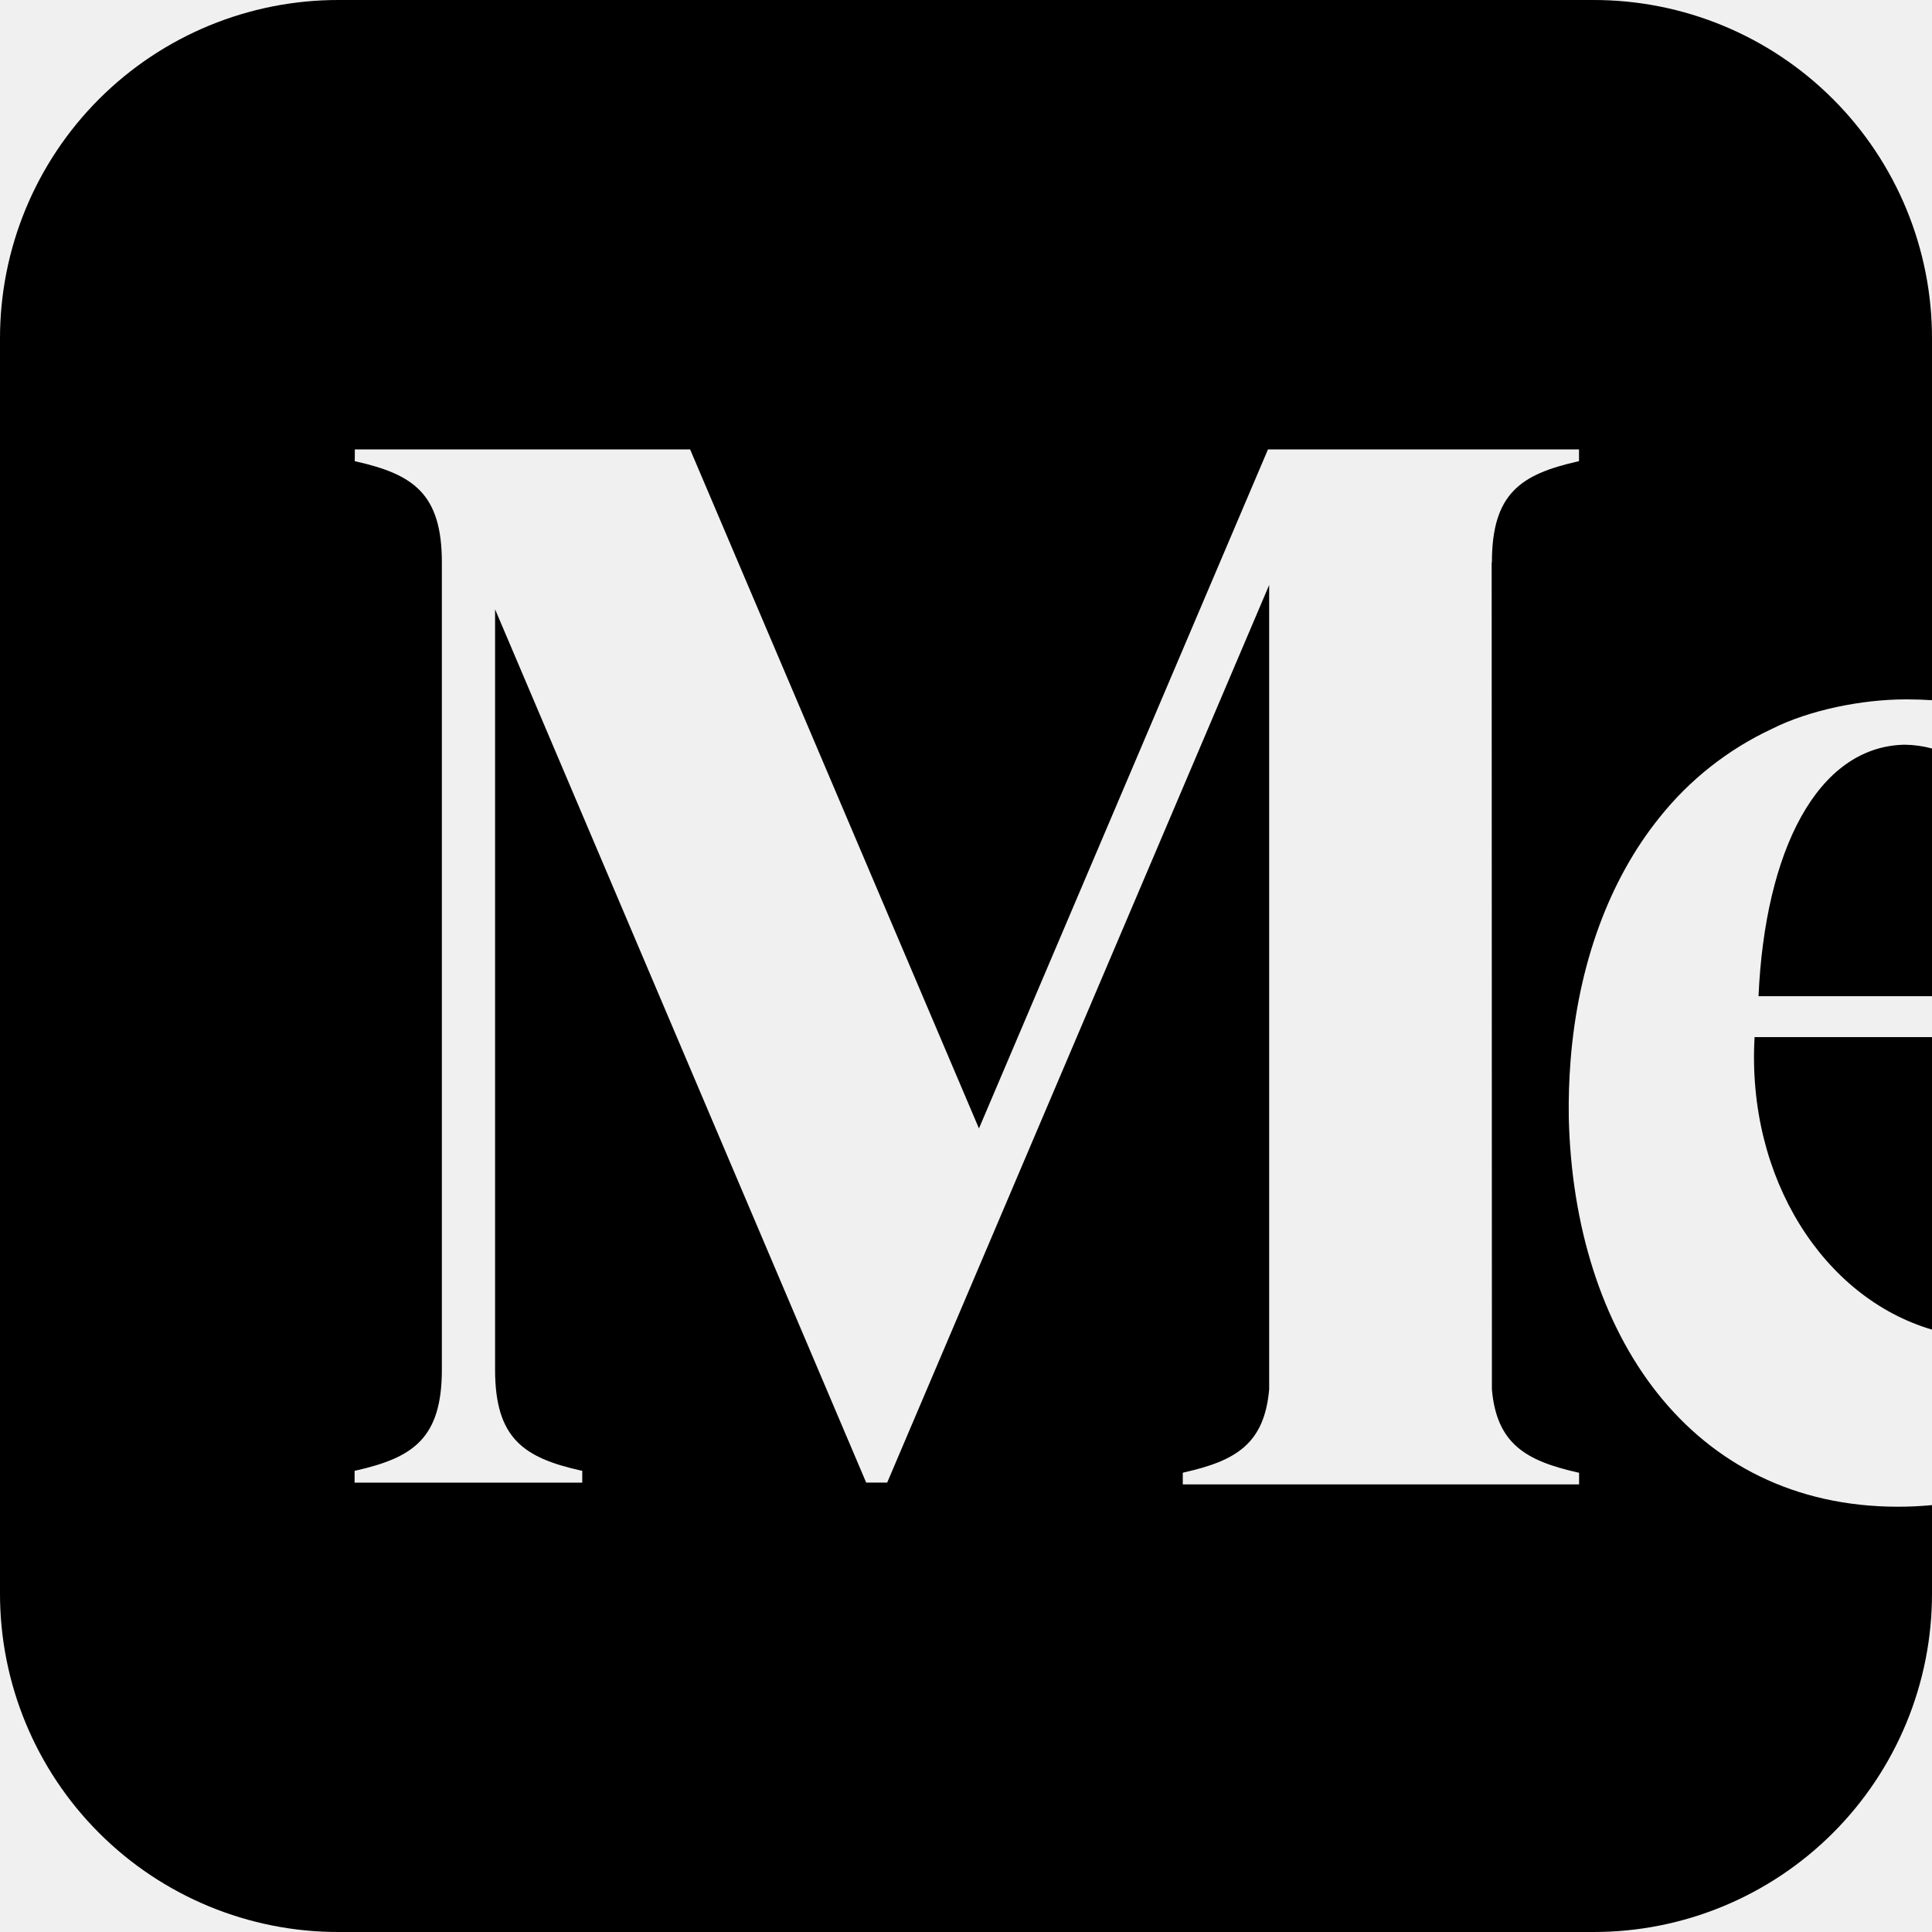
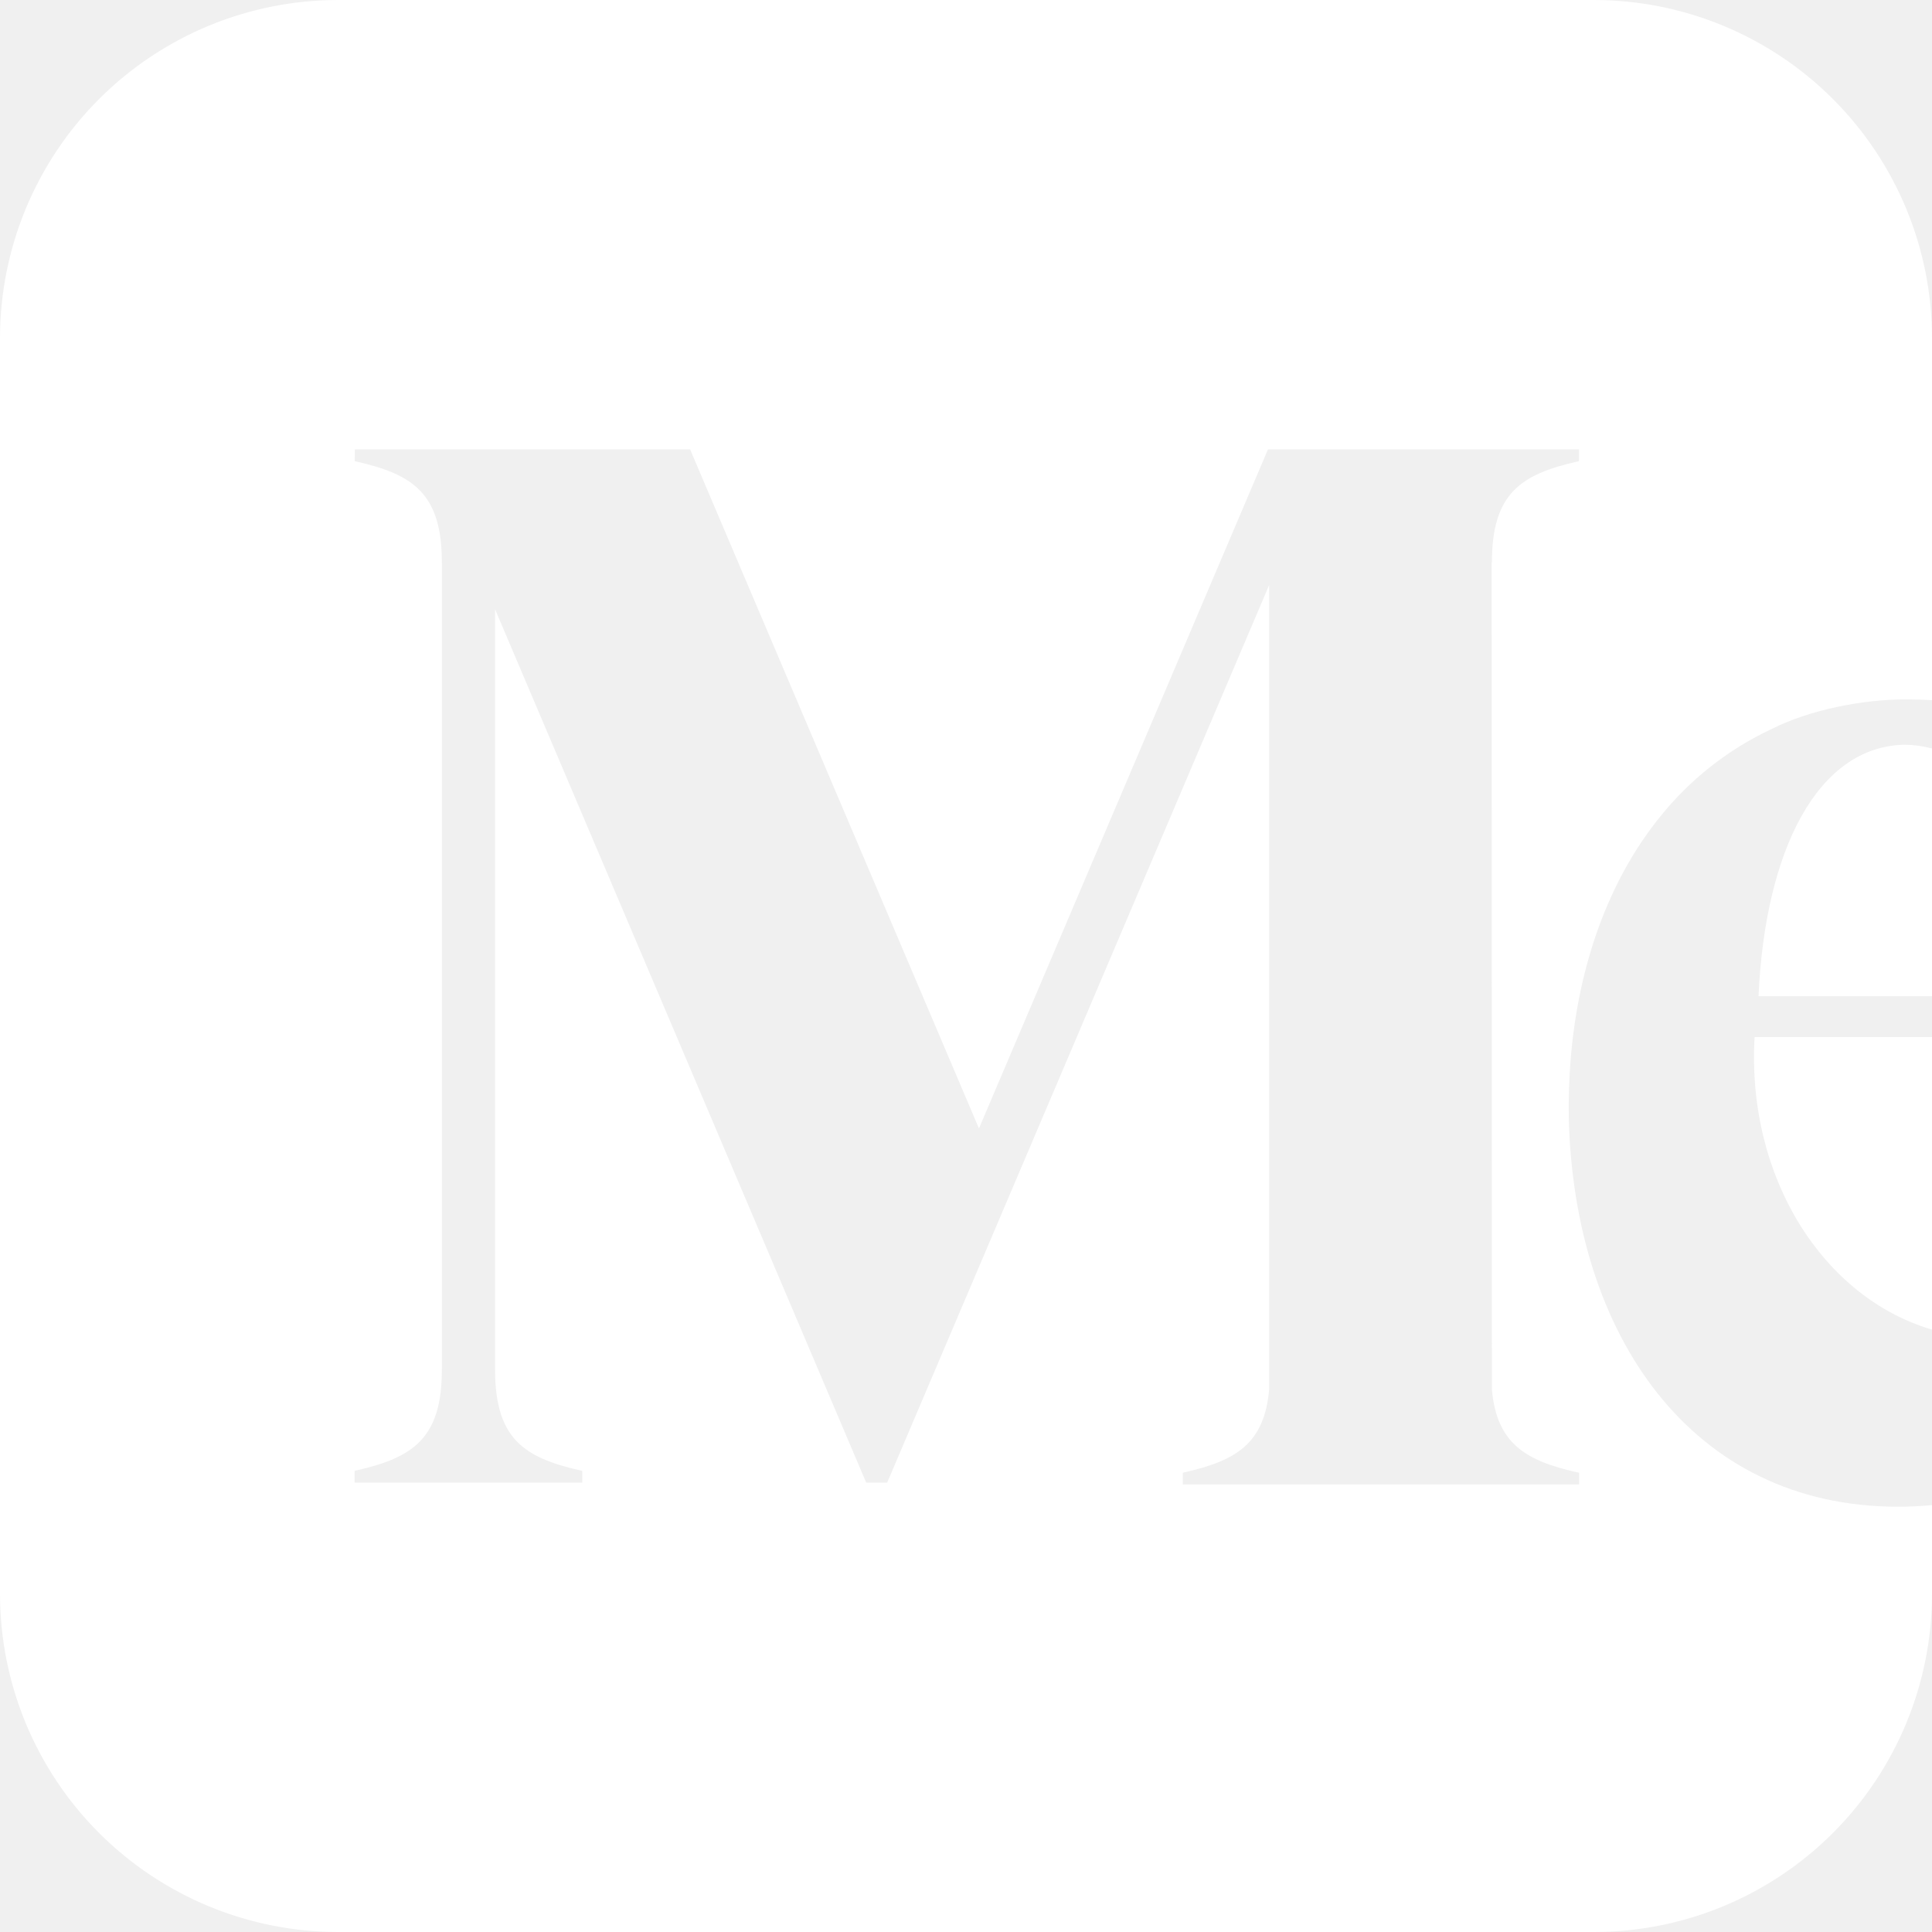
<svg xmlns="http://www.w3.org/2000/svg" role="img" viewBox="0 0 24 24">
-   <path d="M4.21 0A4.201 4.201 0 0 0 0 4.21v15.58A4.201 4.201 0 0 0 4.21 24h15.58A4.201 4.201 0 0 0 24 19.79v-1.093c-.137.013-.278.02-.422.02-2.577 0-4.027-2.146-4.09-4.832a7.592 7.592 0 0 1 .022-.708c.093-1.186.475-2.241 1.105-3.022a3.885 3.885 0 0 1 1.395-1.1c.468-.237 1.127-.367 1.664-.367h.023c.101 0 .202.004.303.01V4.211A4.201 4.201 0 0 0 19.79 0Zm.198 5.583h4.165l3.588 8.435 3.59-8.435h3.864v.146l-.019.004c-.705.16-1.063.397-1.063 1.254h-.003l.003 10.274c.06.676.424.885 1.063 1.03l.02.004v.145h-4.923v-.145l.019-.005c.639-.144.994-.353 1.054-1.03V7.267l-4.745 11.15h-.261L6.15 7.569v9.445c0 .857.358 1.094 1.063 1.253l.02.004v.147H4.405v-.147l.019-.004c.705-.16 1.065-.397 1.065-1.253V6.987c0-.857-.358-1.094-1.064-1.254l-.018-.004zm19.25 3.668c-1.086.023-1.733 1.323-1.813 3.124H24V9.298a1.378 1.378 0 0 0-.342-.047Zm-1.862 3.632c-.1 1.756.86 3.239 2.204 3.634v-3.634z" />
+   <path fill="#ffffff" d="M4.21 0A4.201 4.201 0 0 0 0 4.21v15.58A4.201 4.201 0 0 0 4.21 24h15.58A4.201 4.201 0 0 0 24 19.79v-1.093c-.137.013-.278.02-.422.02-2.577 0-4.027-2.146-4.09-4.832a7.592 7.592 0 0 1 .022-.708c.093-1.186.475-2.241 1.105-3.022a3.885 3.885 0 0 1 1.395-1.1c.468-.237 1.127-.367 1.664-.367h.023c.101 0 .202.004.303.01V4.211A4.201 4.201 0 0 0 19.79 0Zm.198 5.583h4.165l3.588 8.435 3.59-8.435h3.864v.146l-.019.004c-.705.16-1.063.397-1.063 1.254h-.003l.003 10.274c.06.676.424.885 1.063 1.03l.02.004v.145h-4.923v-.145l.019-.005c.639-.144.994-.353 1.054-1.03V7.267l-4.745 11.15h-.261L6.15 7.569v9.445c0 .857.358 1.094 1.063 1.253l.02.004v.147H4.405v-.147l.019-.004c.705-.16 1.065-.397 1.065-1.253V6.987c0-.857-.358-1.094-1.064-1.254l-.018-.004zm19.25 3.668c-1.086.023-1.733 1.323-1.813 3.124H24V9.298a1.378 1.378 0 0 0-.342-.047Zm-1.862 3.632c-.1 1.756.86 3.239 2.204 3.634v-3.634z" />
</svg>
